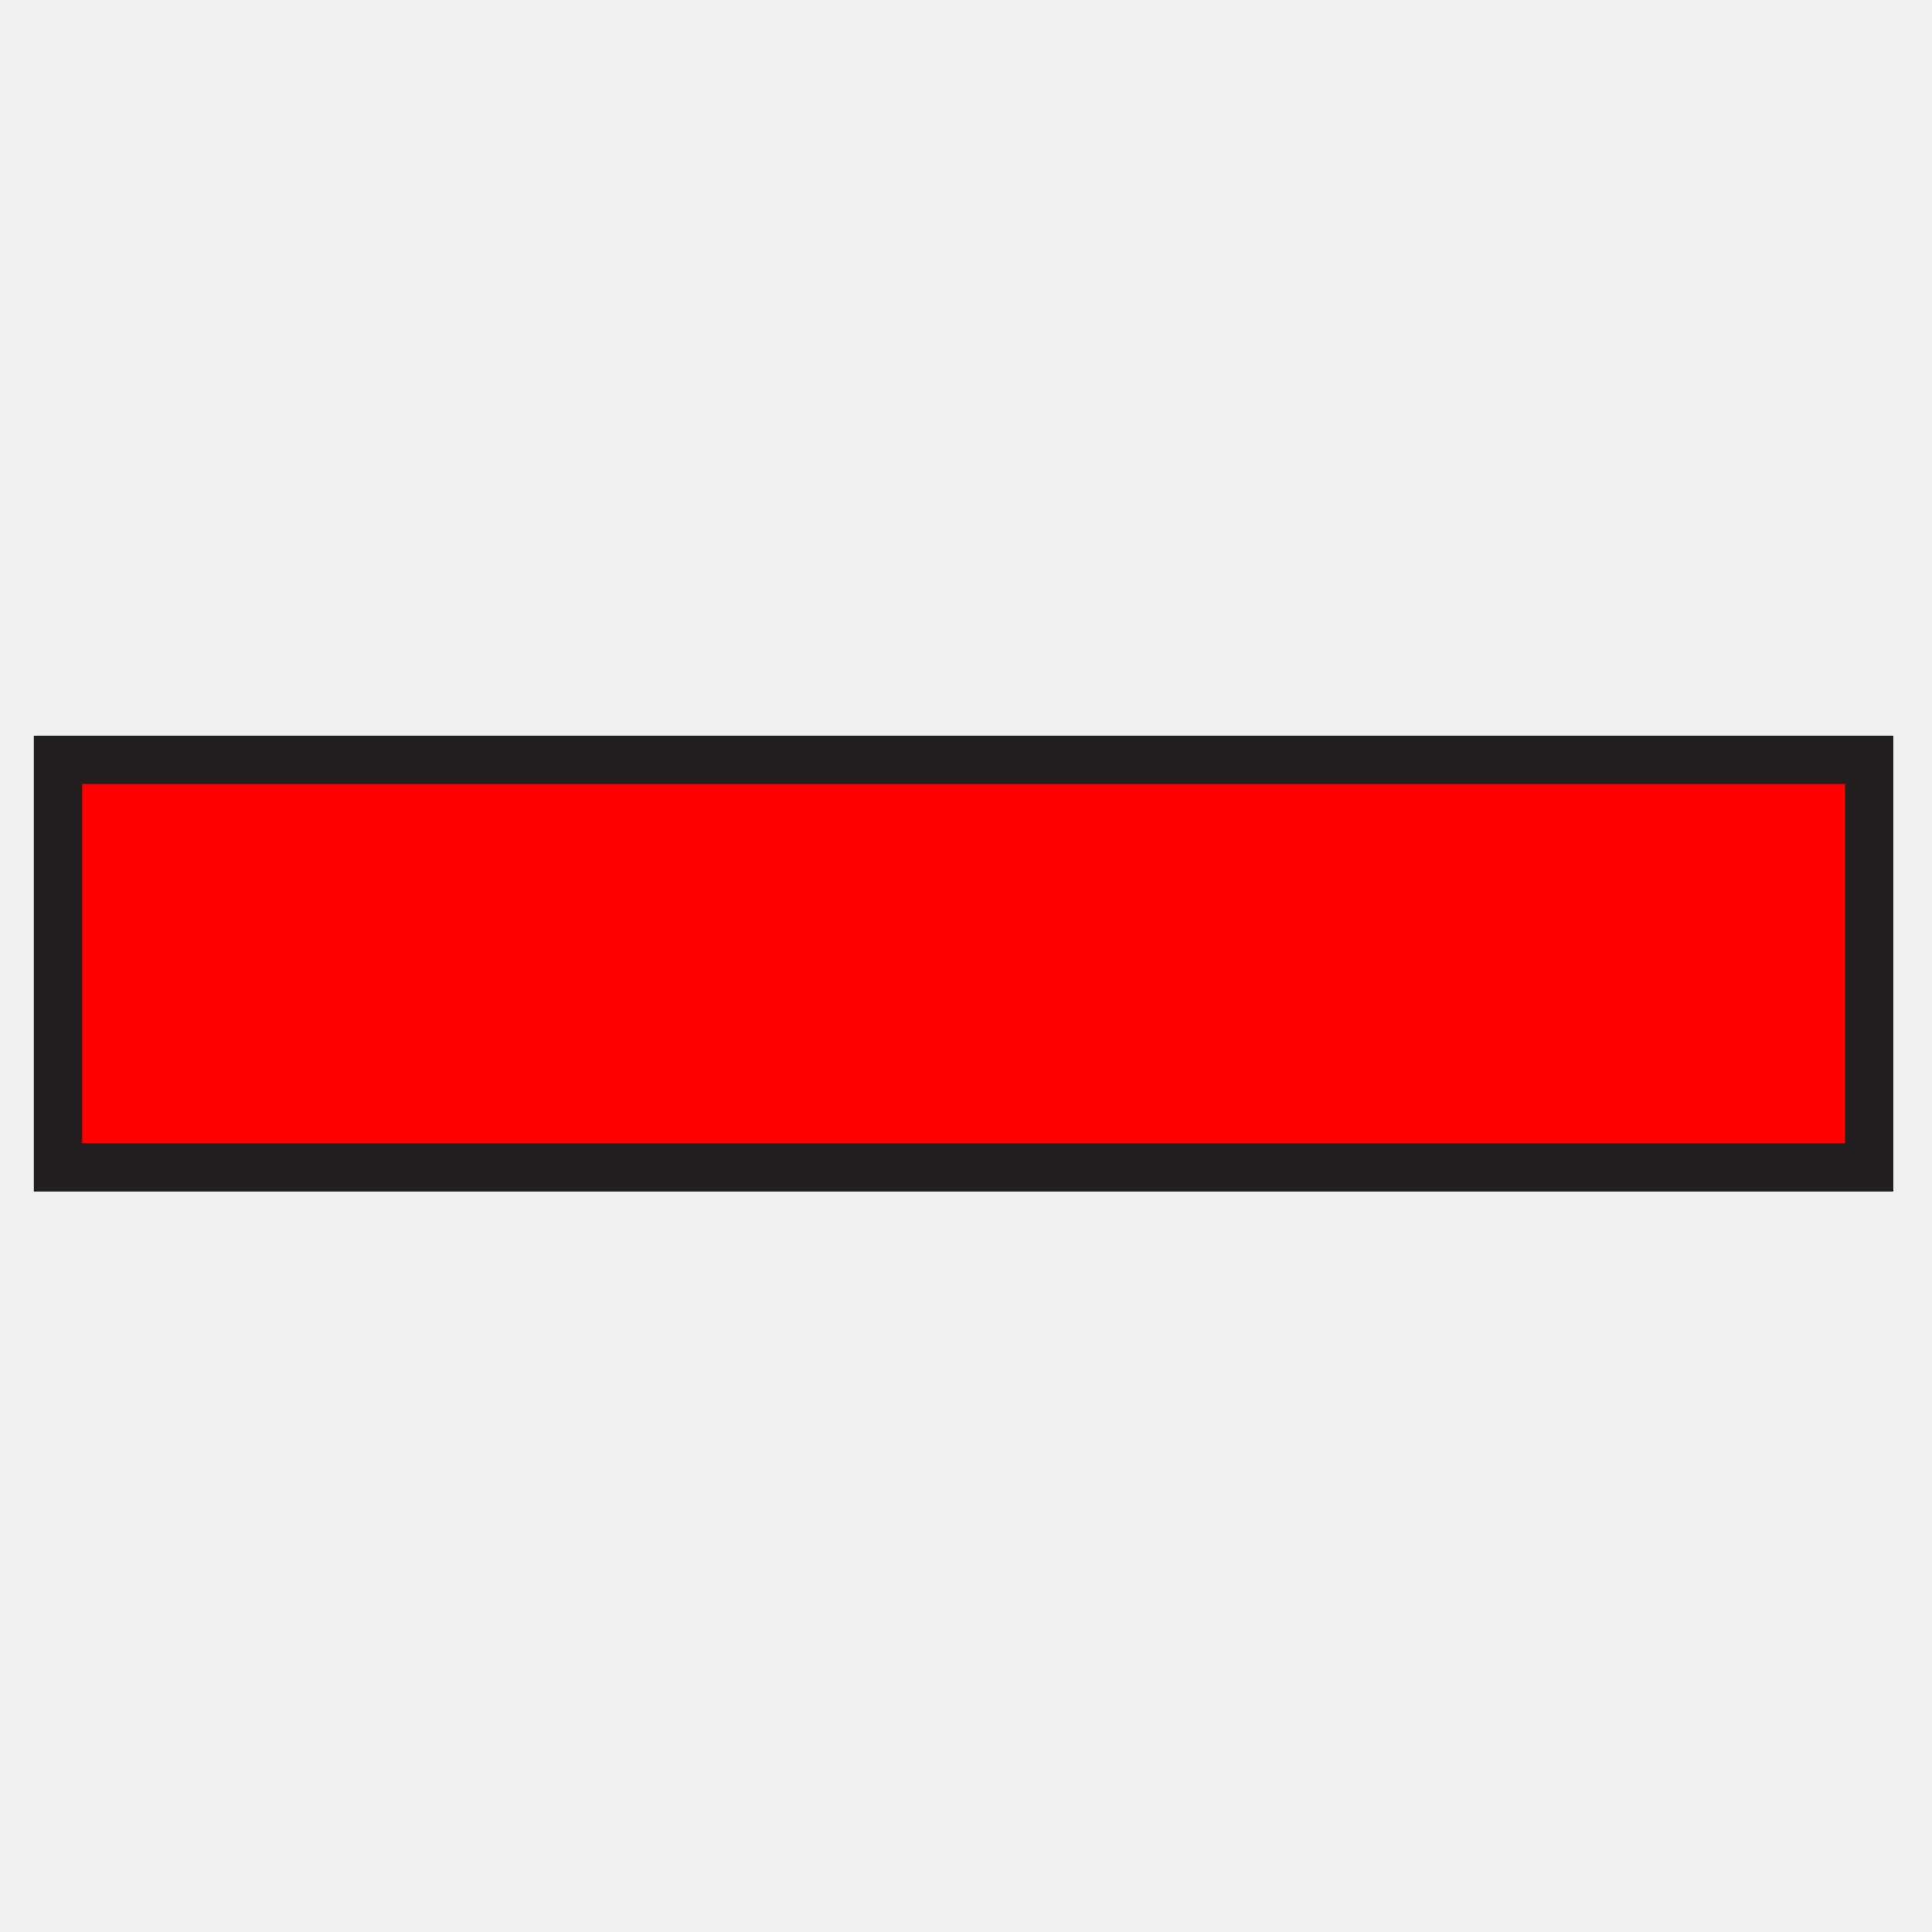
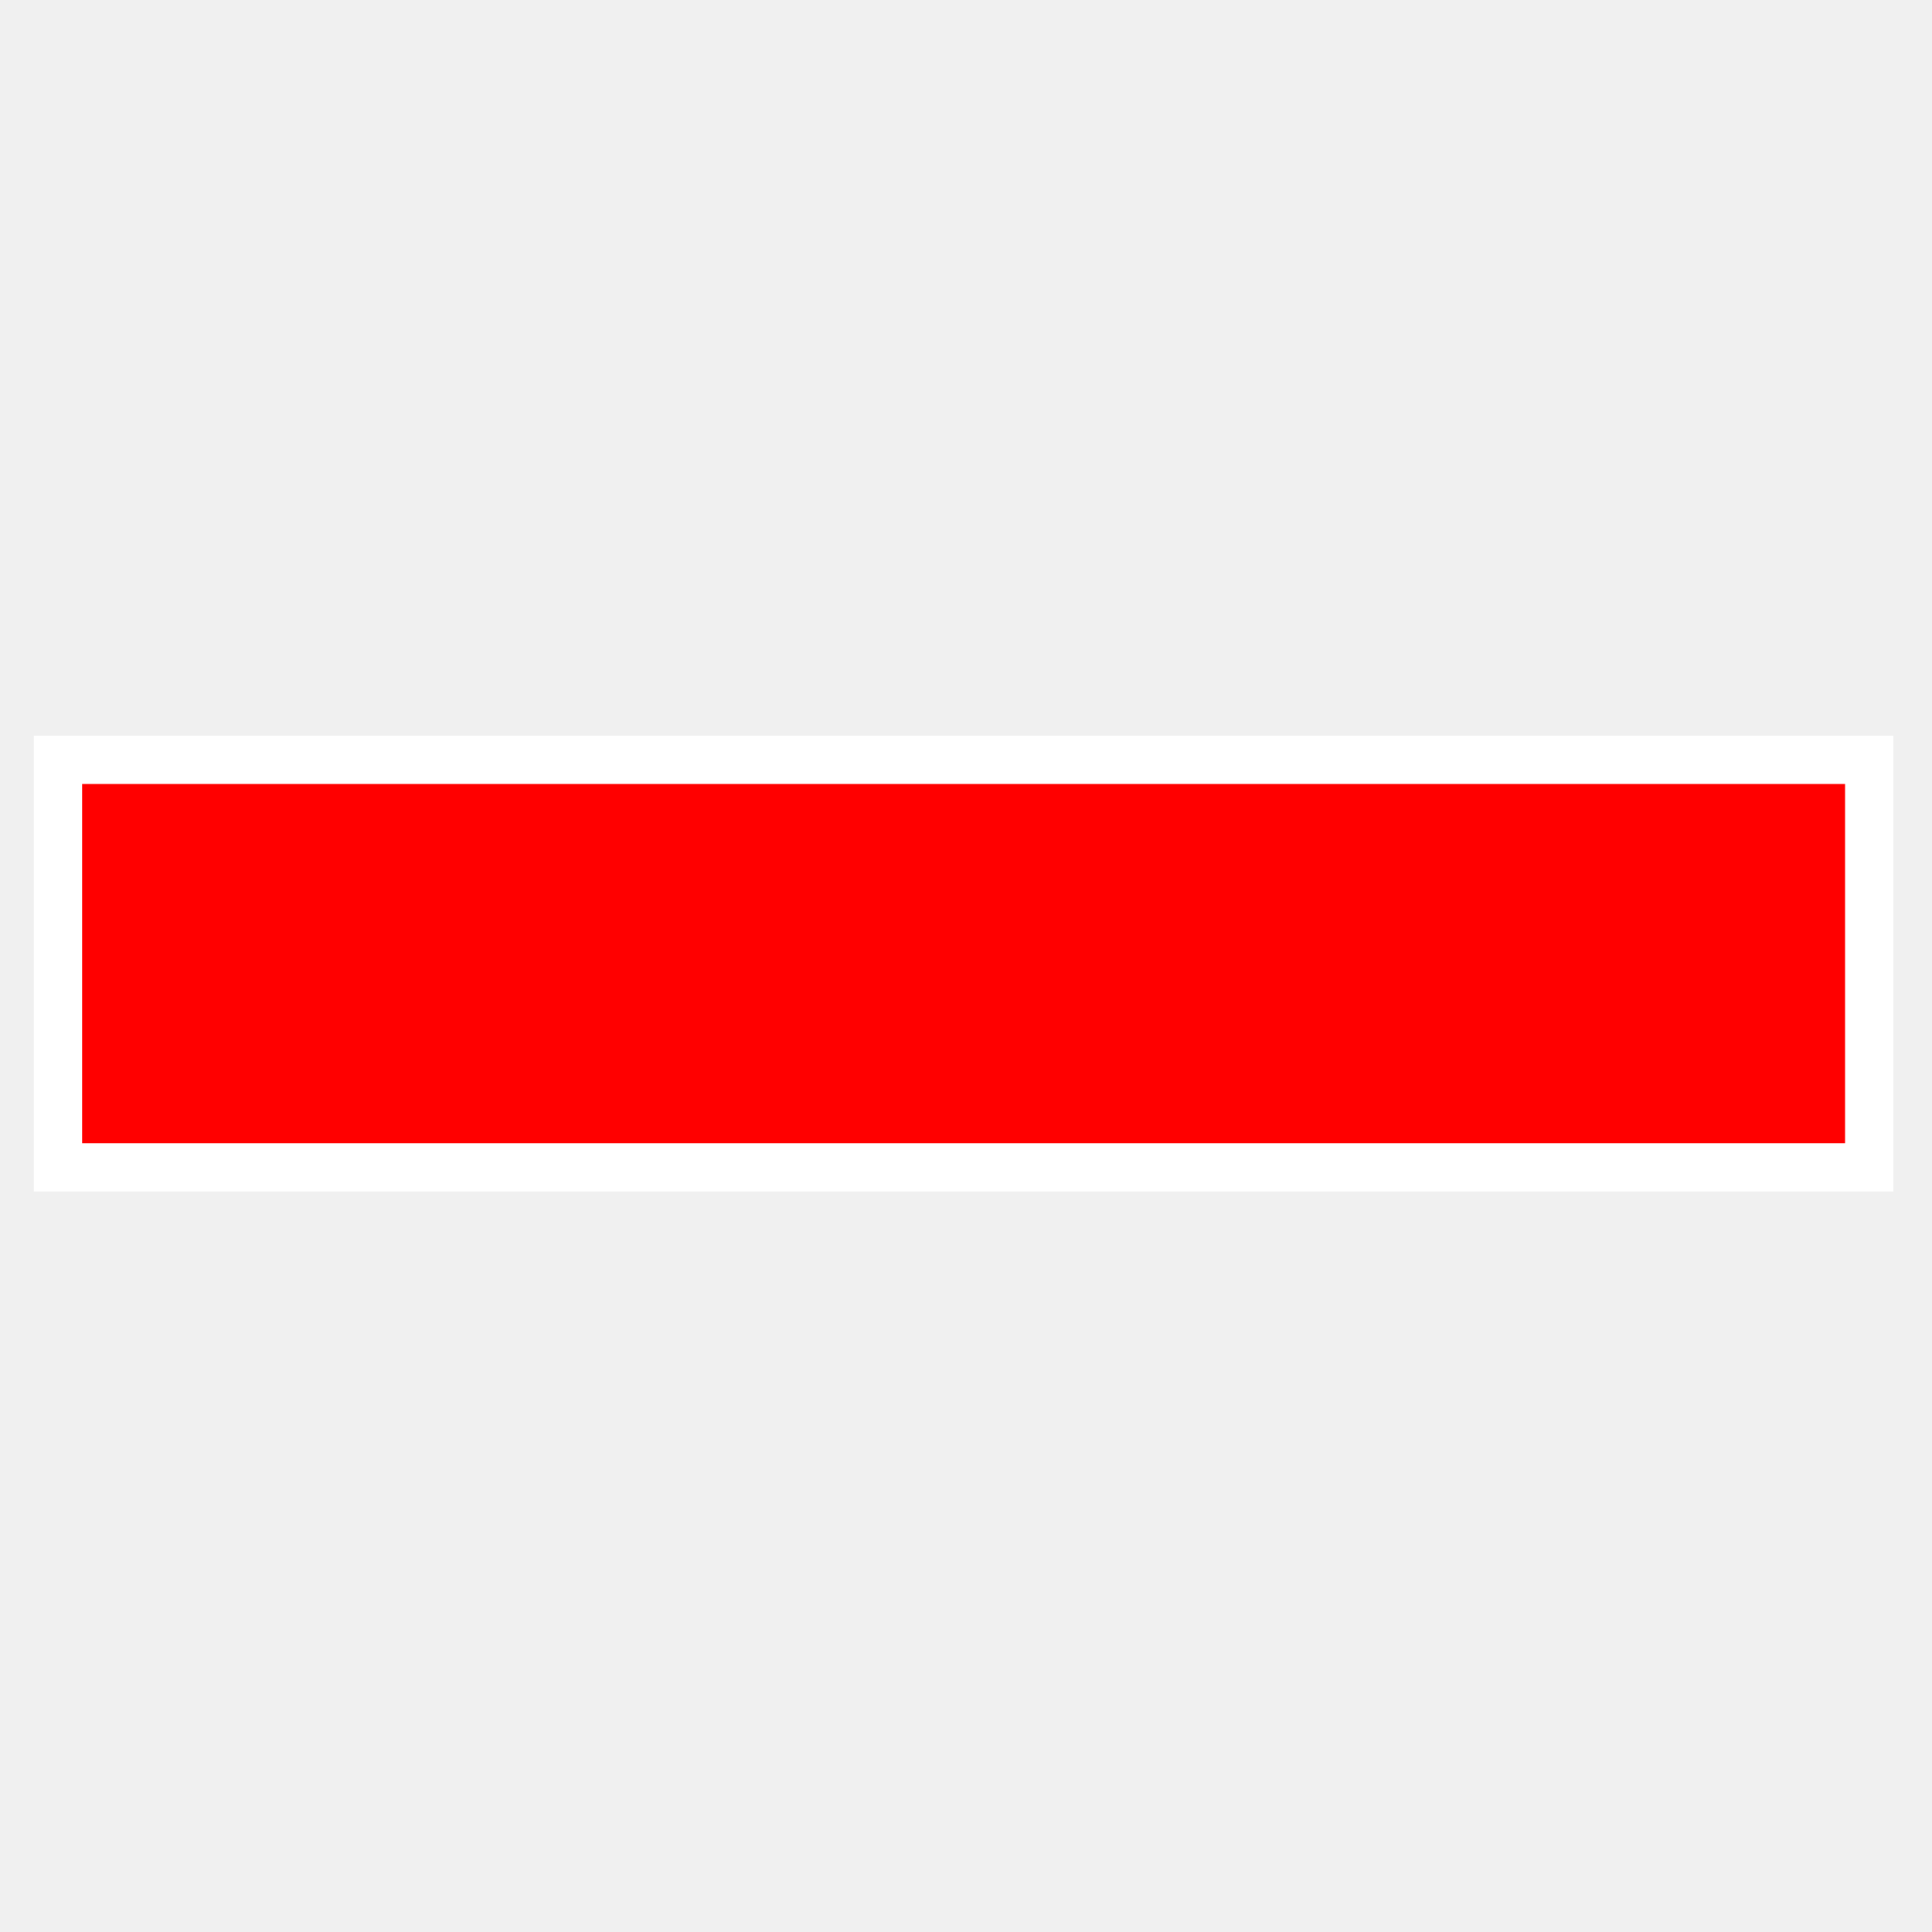
<svg xmlns="http://www.w3.org/2000/svg" version="1.1" id="_0.SNG-U----------" x="0px" y="0px" width="400px" height="400px" viewBox="0 0 400 400" enable-background="new 0 0 400 400" xml:space="preserve">
-   <rect x="12" y="157.313" fill="#FF0000" stroke="#231F20" stroke-width="10" width="375" height="84.375" />
+   <defs id="defs3117" />
+   <rect x="12" y="157.313" width="375" height="84.375" id="rect3113" style="fill:#ff0000;stroke:#ffffff;stroke-width:10" />
</svg>
